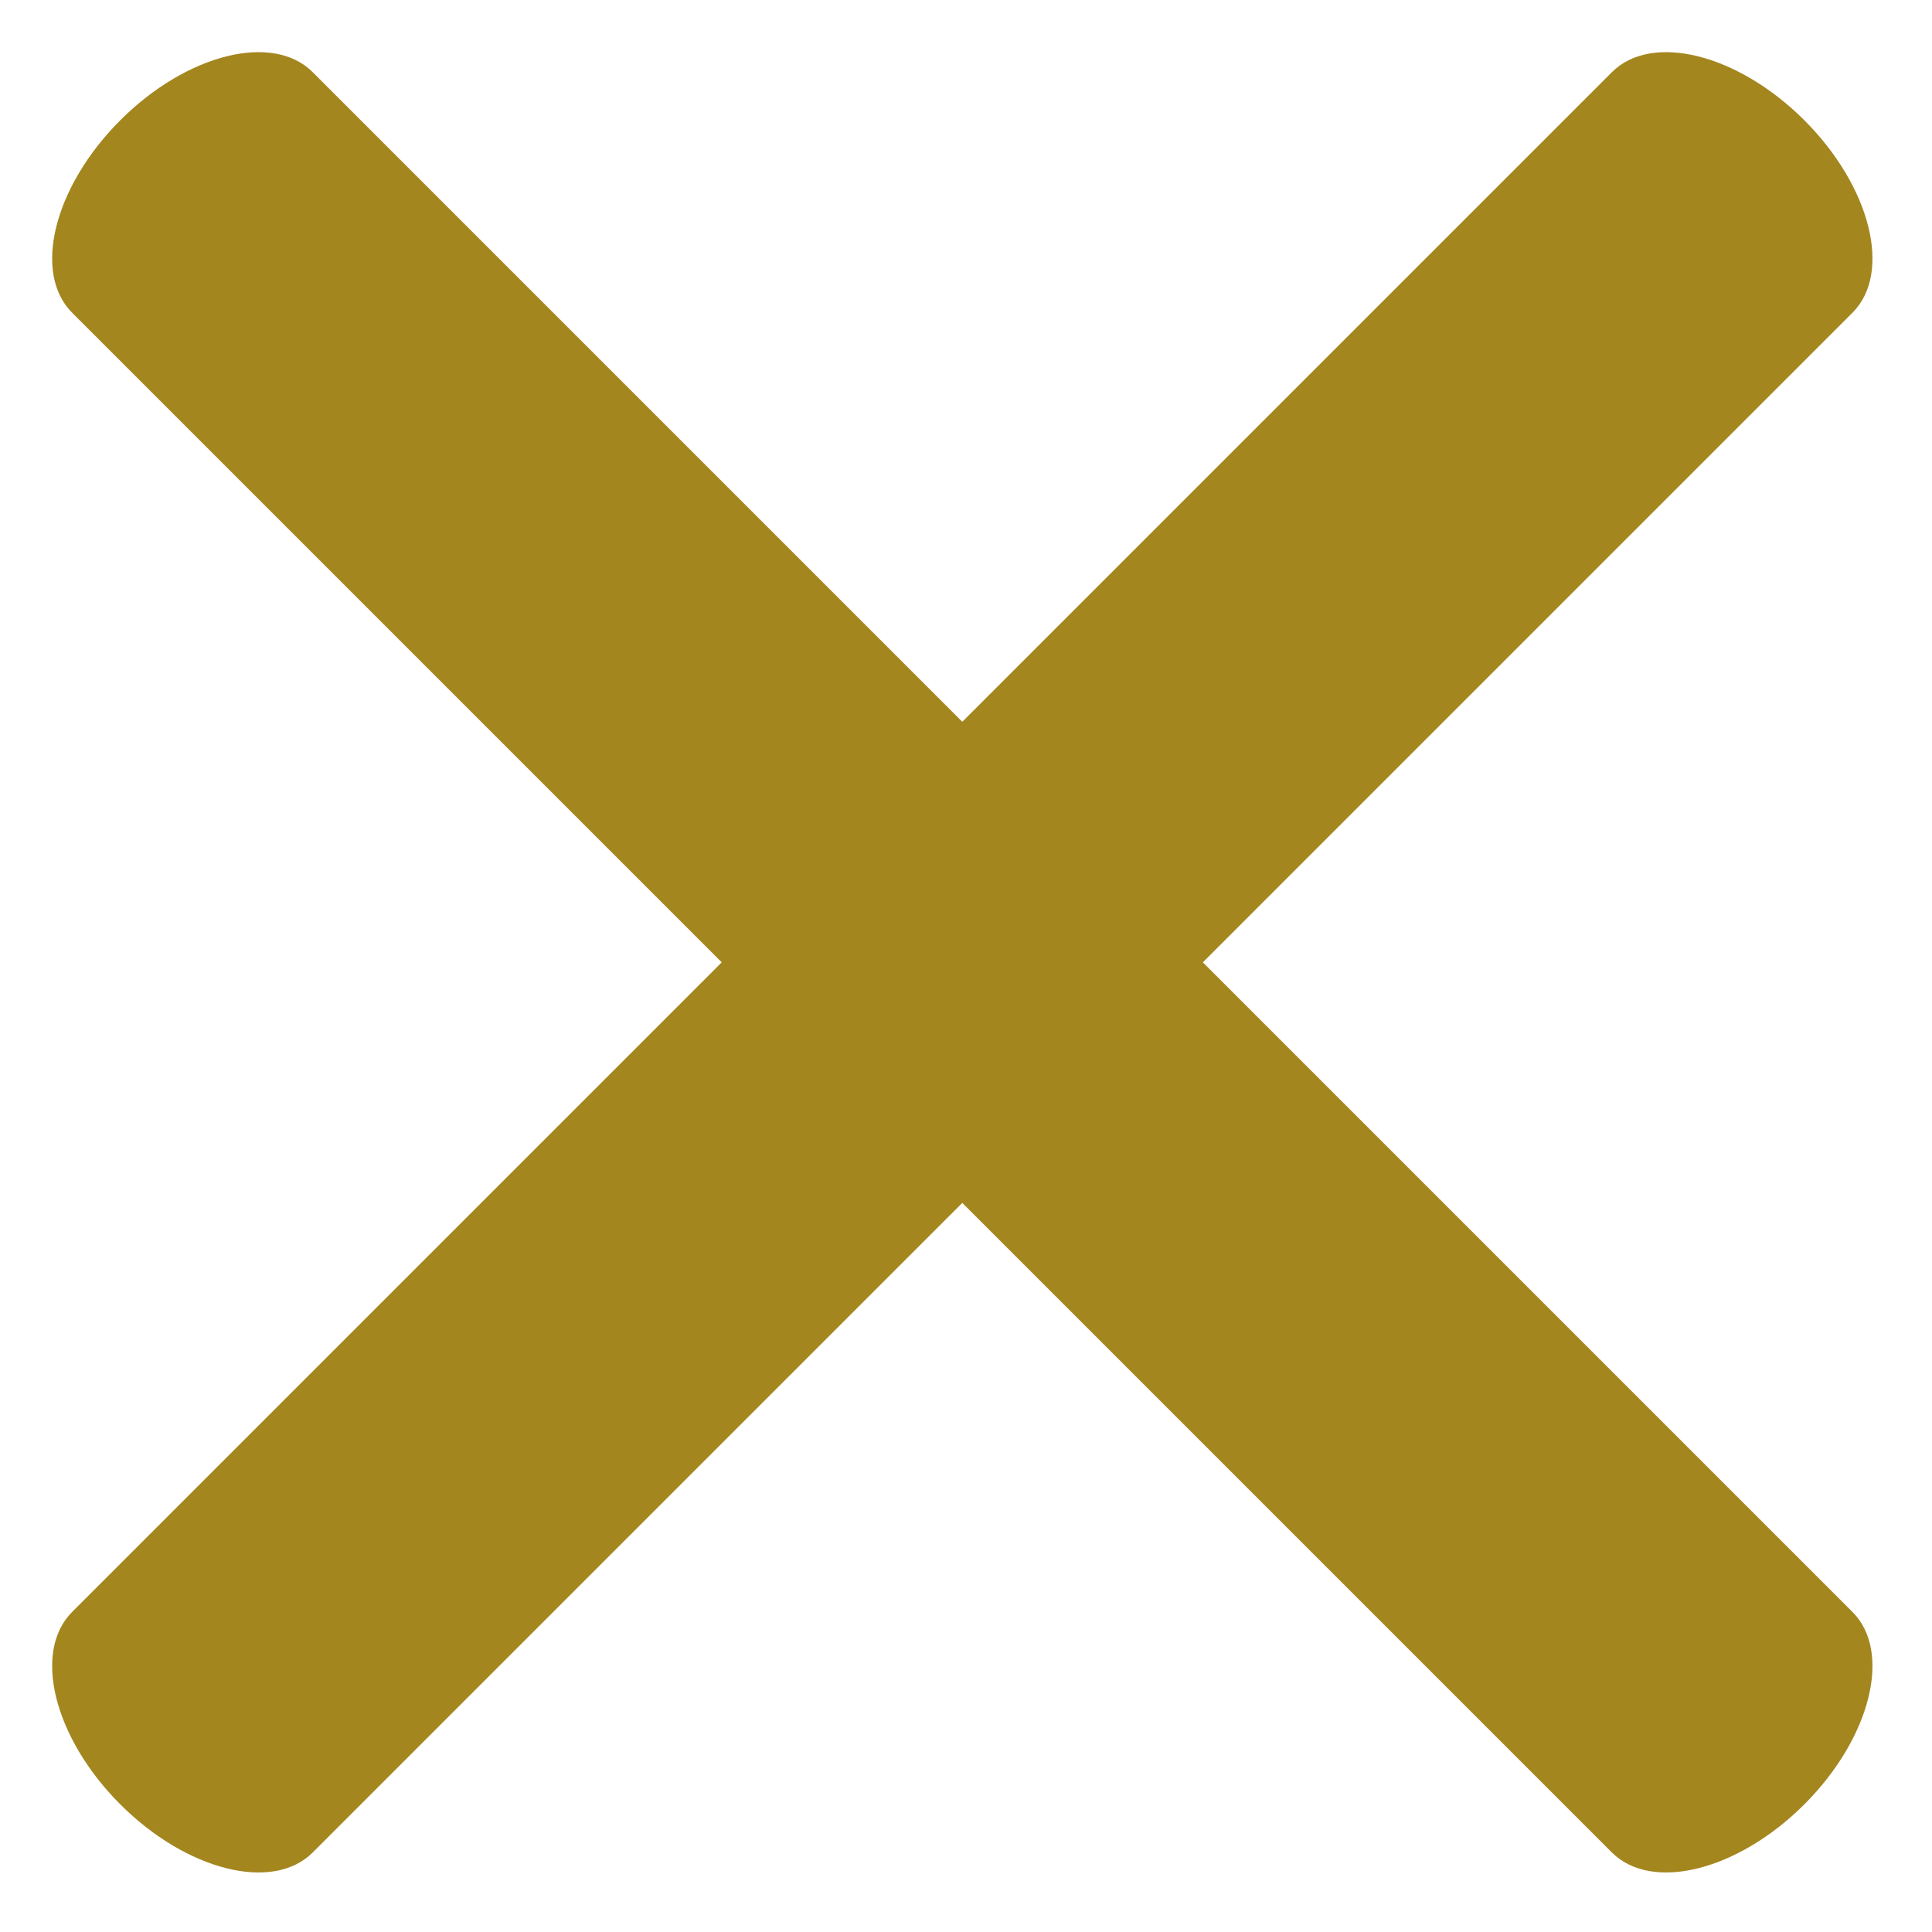
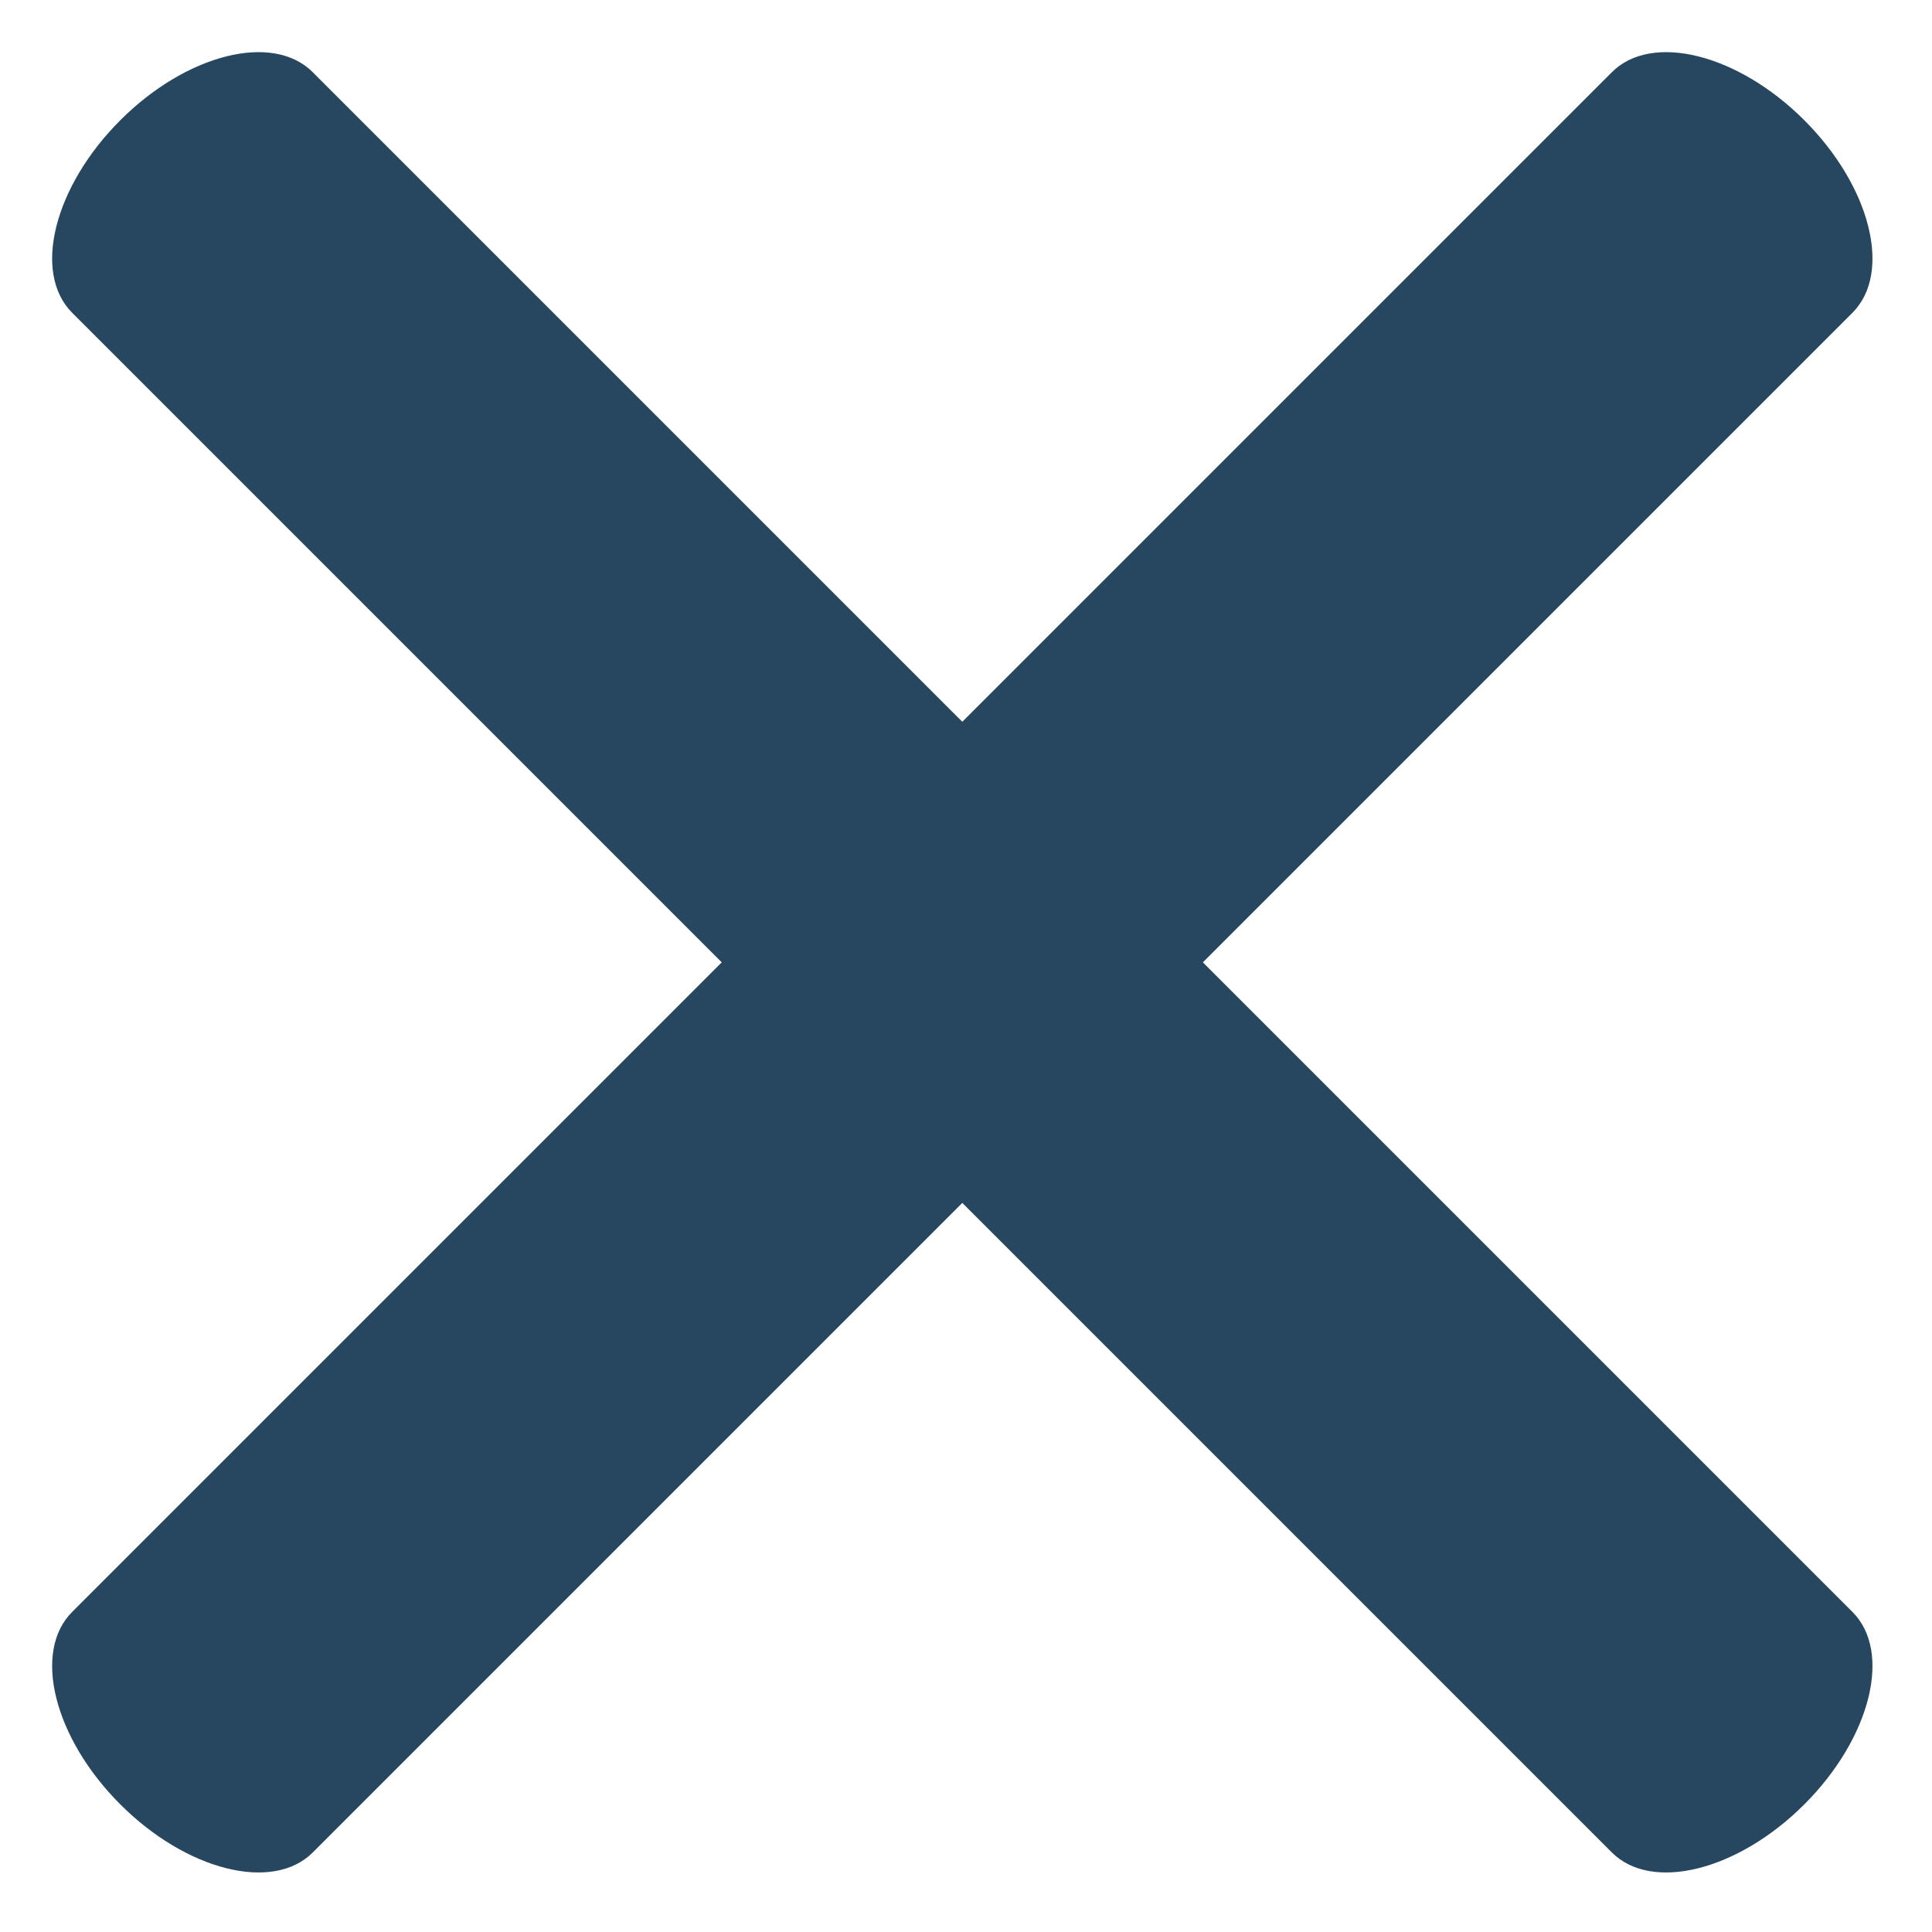
<svg xmlns="http://www.w3.org/2000/svg" width="28" height="28" viewBox="0 0 28 28" fill="none">
-   <path d="M1.743 1.743C2.706 0.78 3.955 0.468 4.532 1.046L26.847 23.361C27.425 23.938 27.113 25.187 26.15 26.15C25.187 27.113 23.938 27.425 23.36 26.847L1.046 4.533C0.468 3.955 0.78 2.706 1.743 1.743Z" fill="#a4861f" />
-   <path d="M1.743 26.15C0.78 25.187 0.468 23.938 1.046 23.361L23.361 1.046C23.938 0.468 25.187 0.78 26.15 1.743C27.113 2.706 27.425 3.955 26.847 4.533L4.533 26.847C3.955 27.425 2.706 27.113 1.743 26.15Z" fill="#a4861f" />
+   <path d="M1.743 1.743C2.706 0.78 3.955 0.468 4.532 1.046L26.847 23.361C27.425 23.938 27.113 25.187 26.15 26.15C25.187 27.113 23.938 27.425 23.36 26.847L1.046 4.533C0.468 3.955 0.78 2.706 1.743 1.743Z" fill="#274760" />
+   <path d="M1.743 26.15C0.78 25.187 0.468 23.938 1.046 23.361L23.361 1.046C23.938 0.468 25.187 0.78 26.15 1.743C27.113 2.706 27.425 3.955 26.847 4.533L4.533 26.847C3.955 27.425 2.706 27.113 1.743 26.15Z" fill="#274760" />
</svg>
